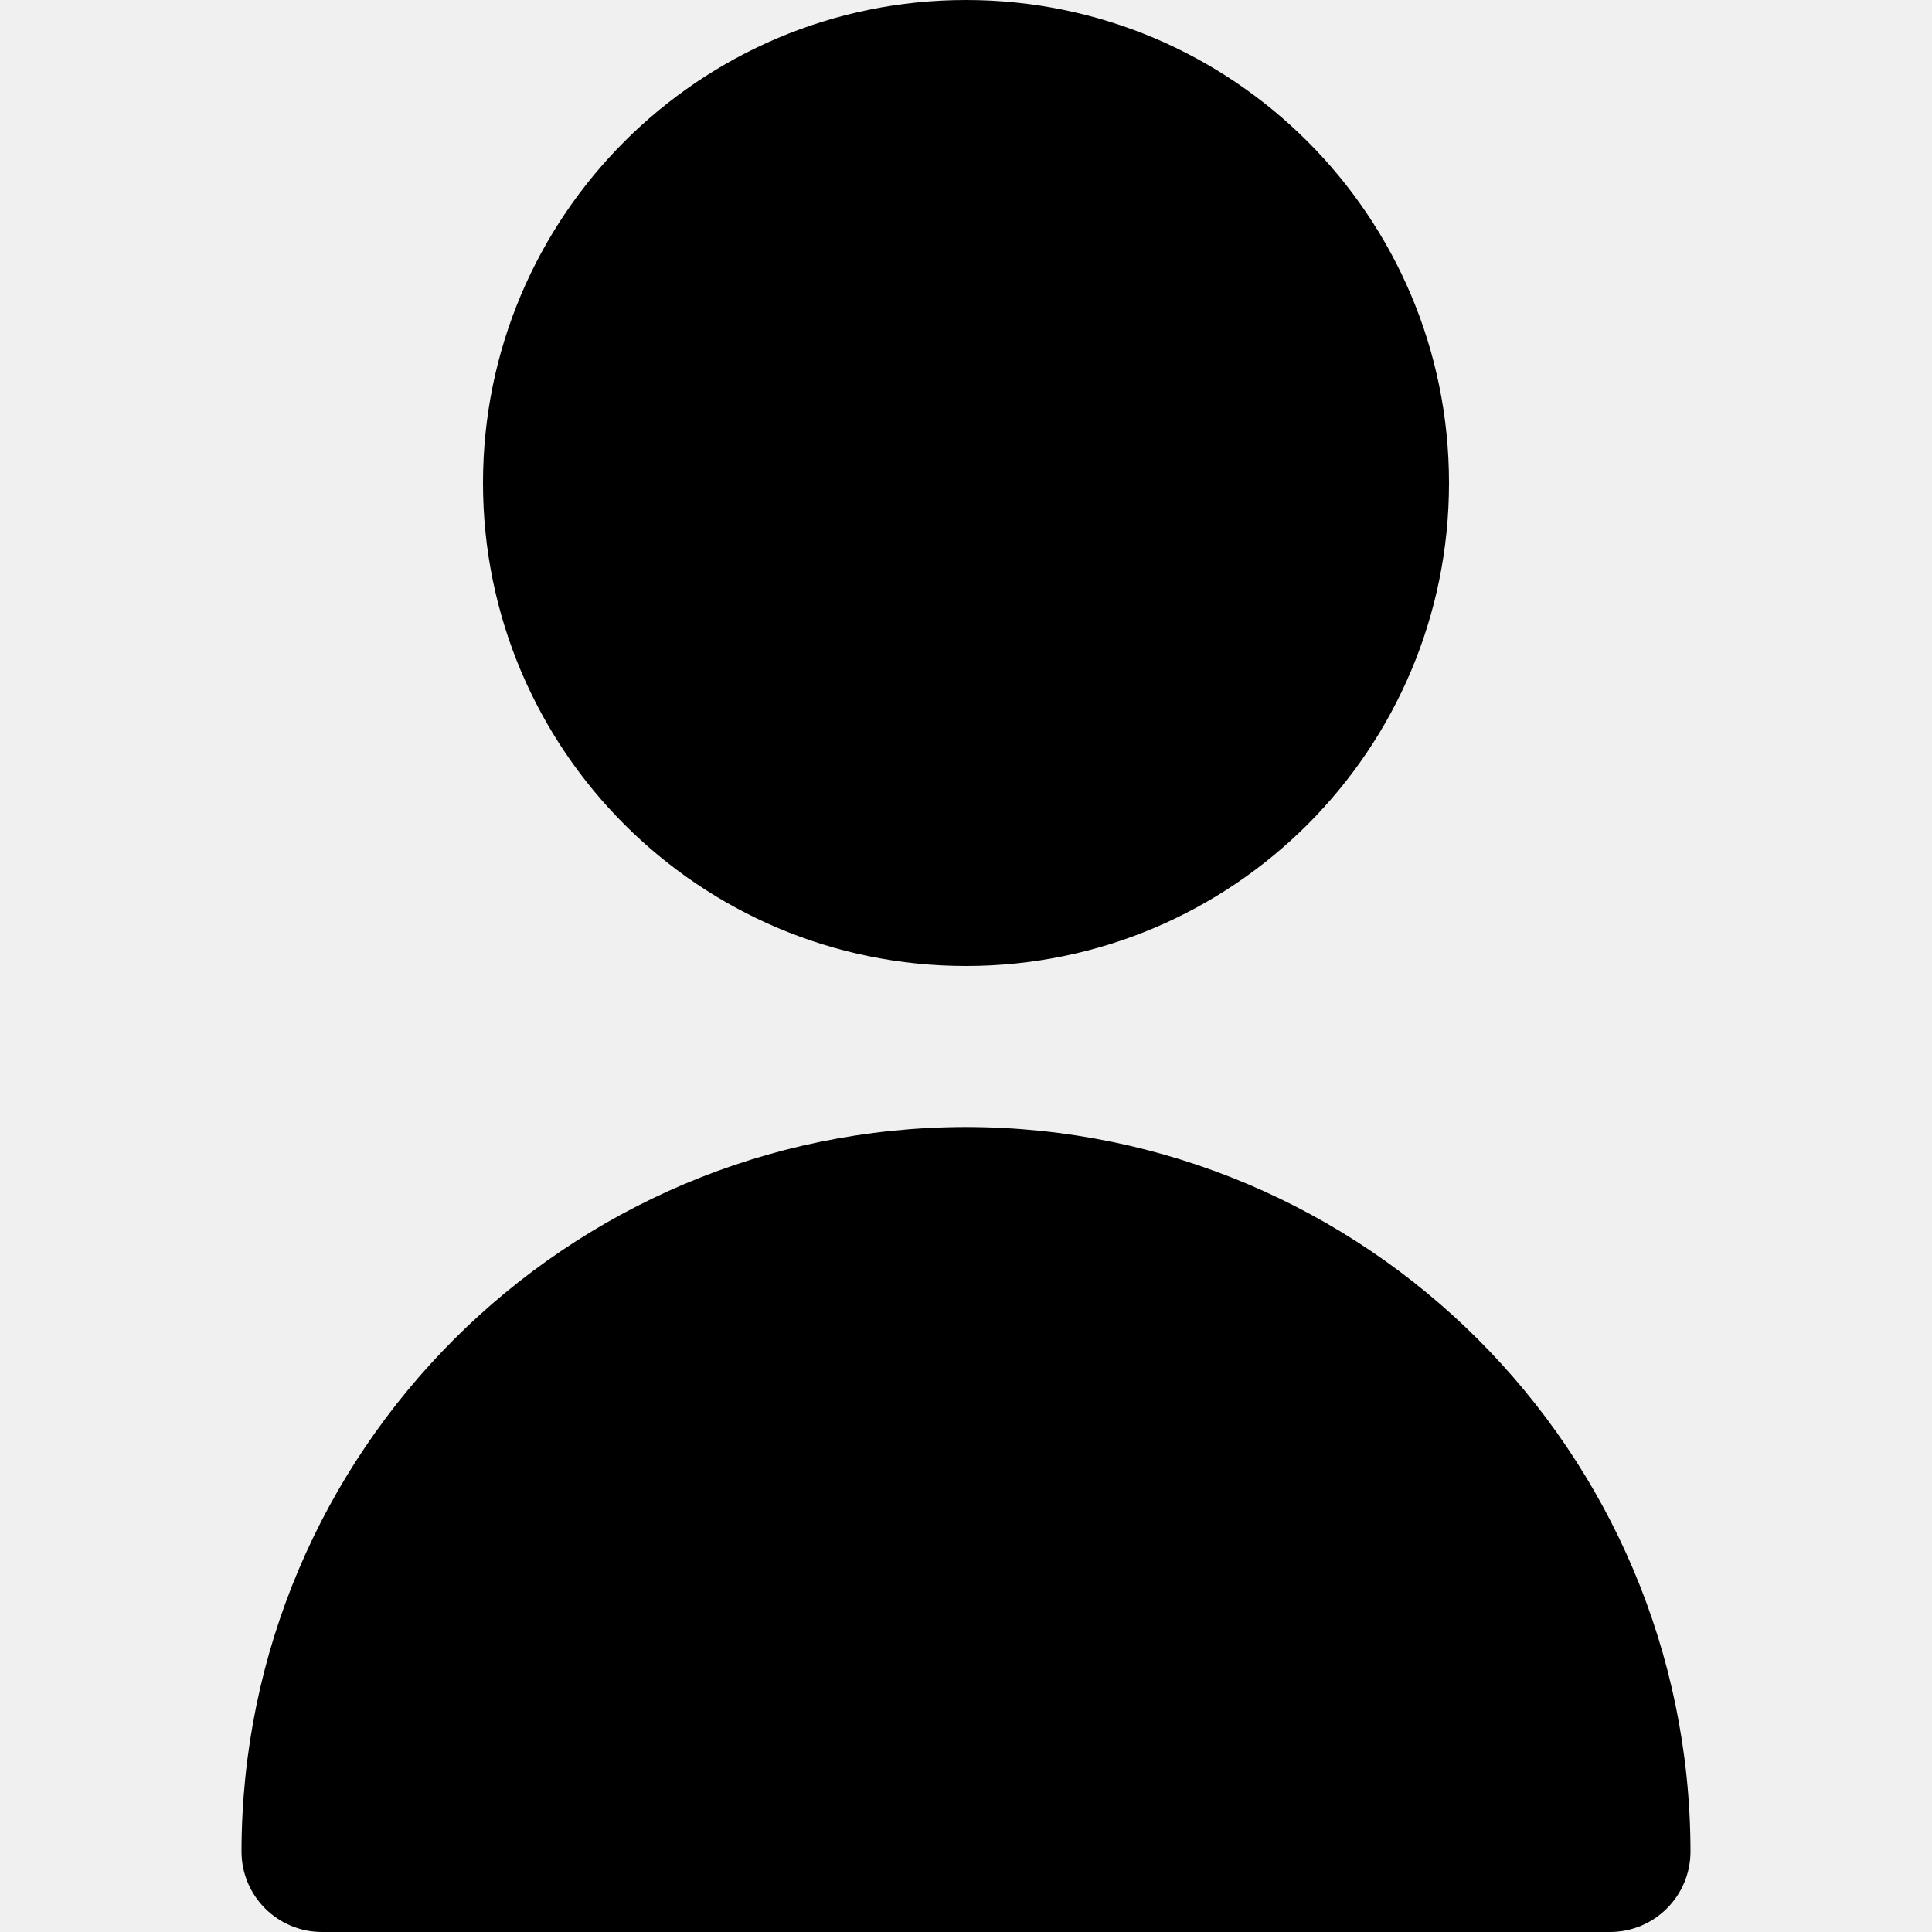
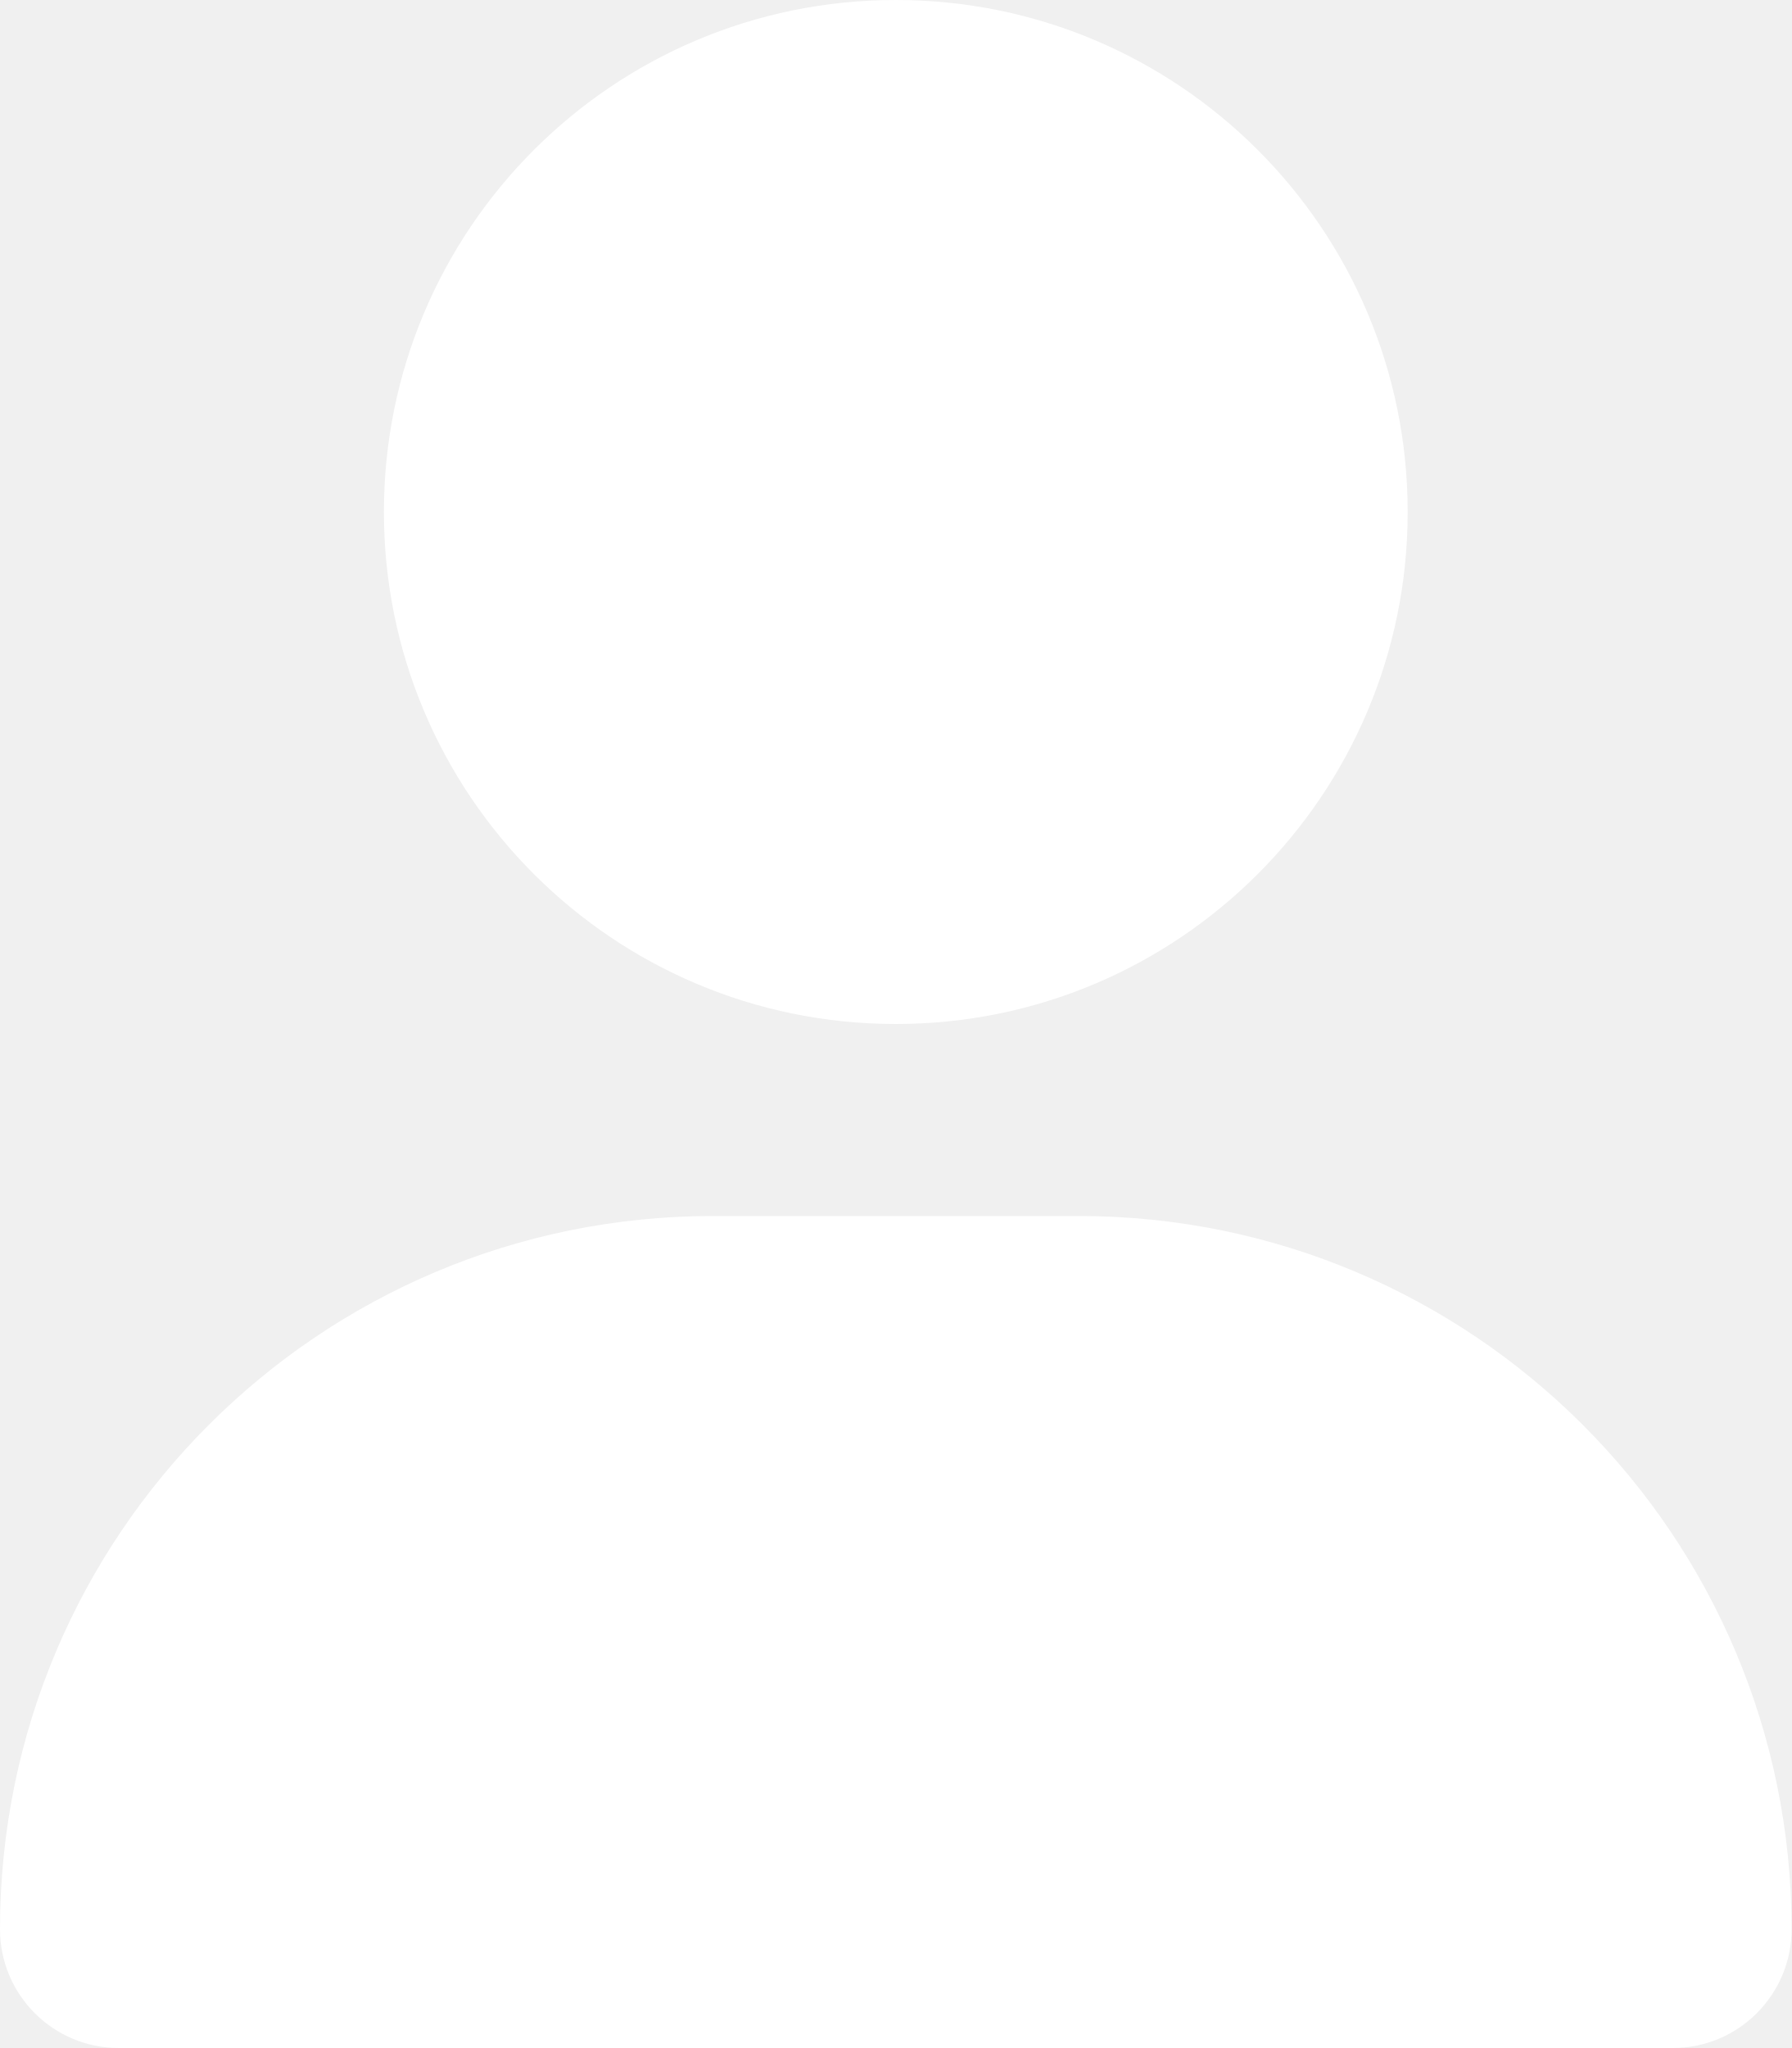
- <svg xmlns="http://www.w3.org/2000/svg" version="1.1" id="Capa_1" x="0px" y="0px" viewBox="0 0 512 512" style="enable-background:new 0 0 512 512;" xml:space="preserve" width="512" height="512">
-   <g>
-     <circle cx="256" cy="128" r="128" />
-     <path d="M256,298.667c-105.99,0.118-191.882,86.01-192,192C64,502.449,73.551,512,85.333,512h341.333   c11.782,0,21.333-9.551,21.333-21.333C447.882,384.677,361.99,298.784,256,298.667z" />
-   </g>
+ <svg xmlns="http://www.w3.org/2000/svg" viewBox="0 0 448 512">
+   <path fill="#ffffff" d="M224 256A128 128 0 1 0 224 0a128 128 0 1 0 0 256zm-45.7 48C79.8 304 0 383.8 0 482.3C0 498.7 13.3 512 29.7 512l388.6 0c16.4 0 29.7-13.3 29.7-29.7C448 383.8 368.2 304 269.7 304l-91.4 0z" />
</svg>
